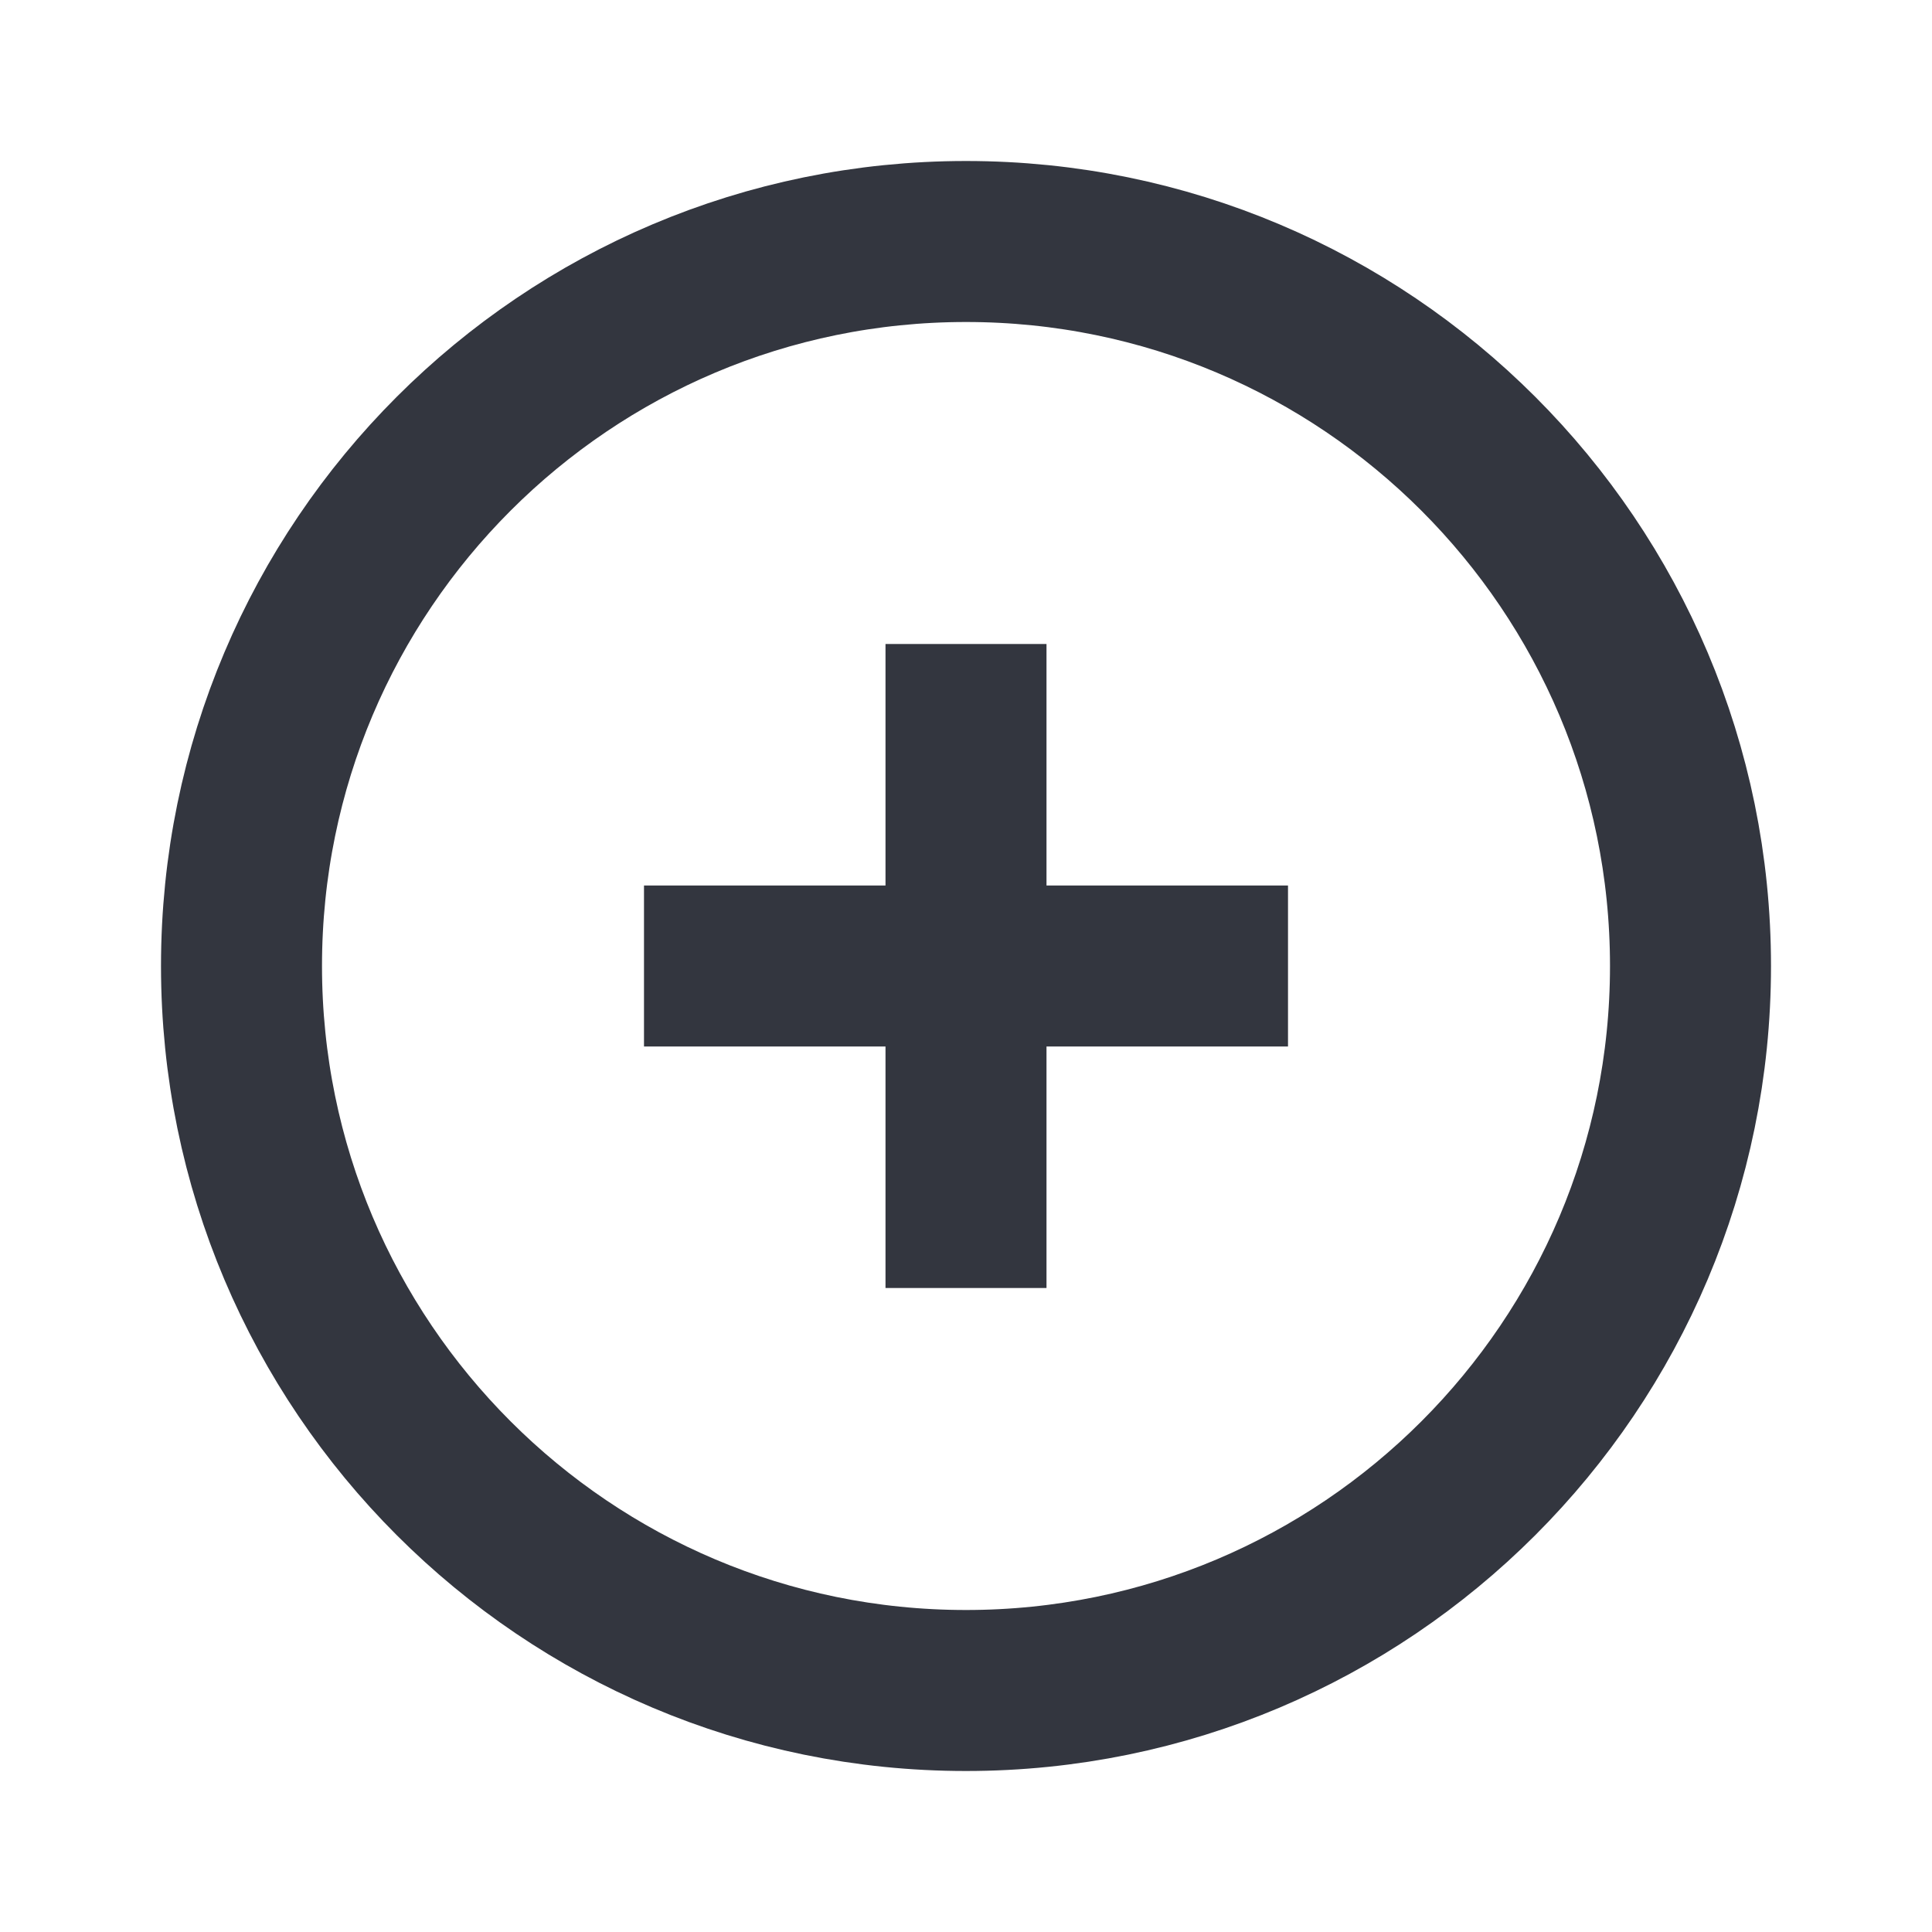
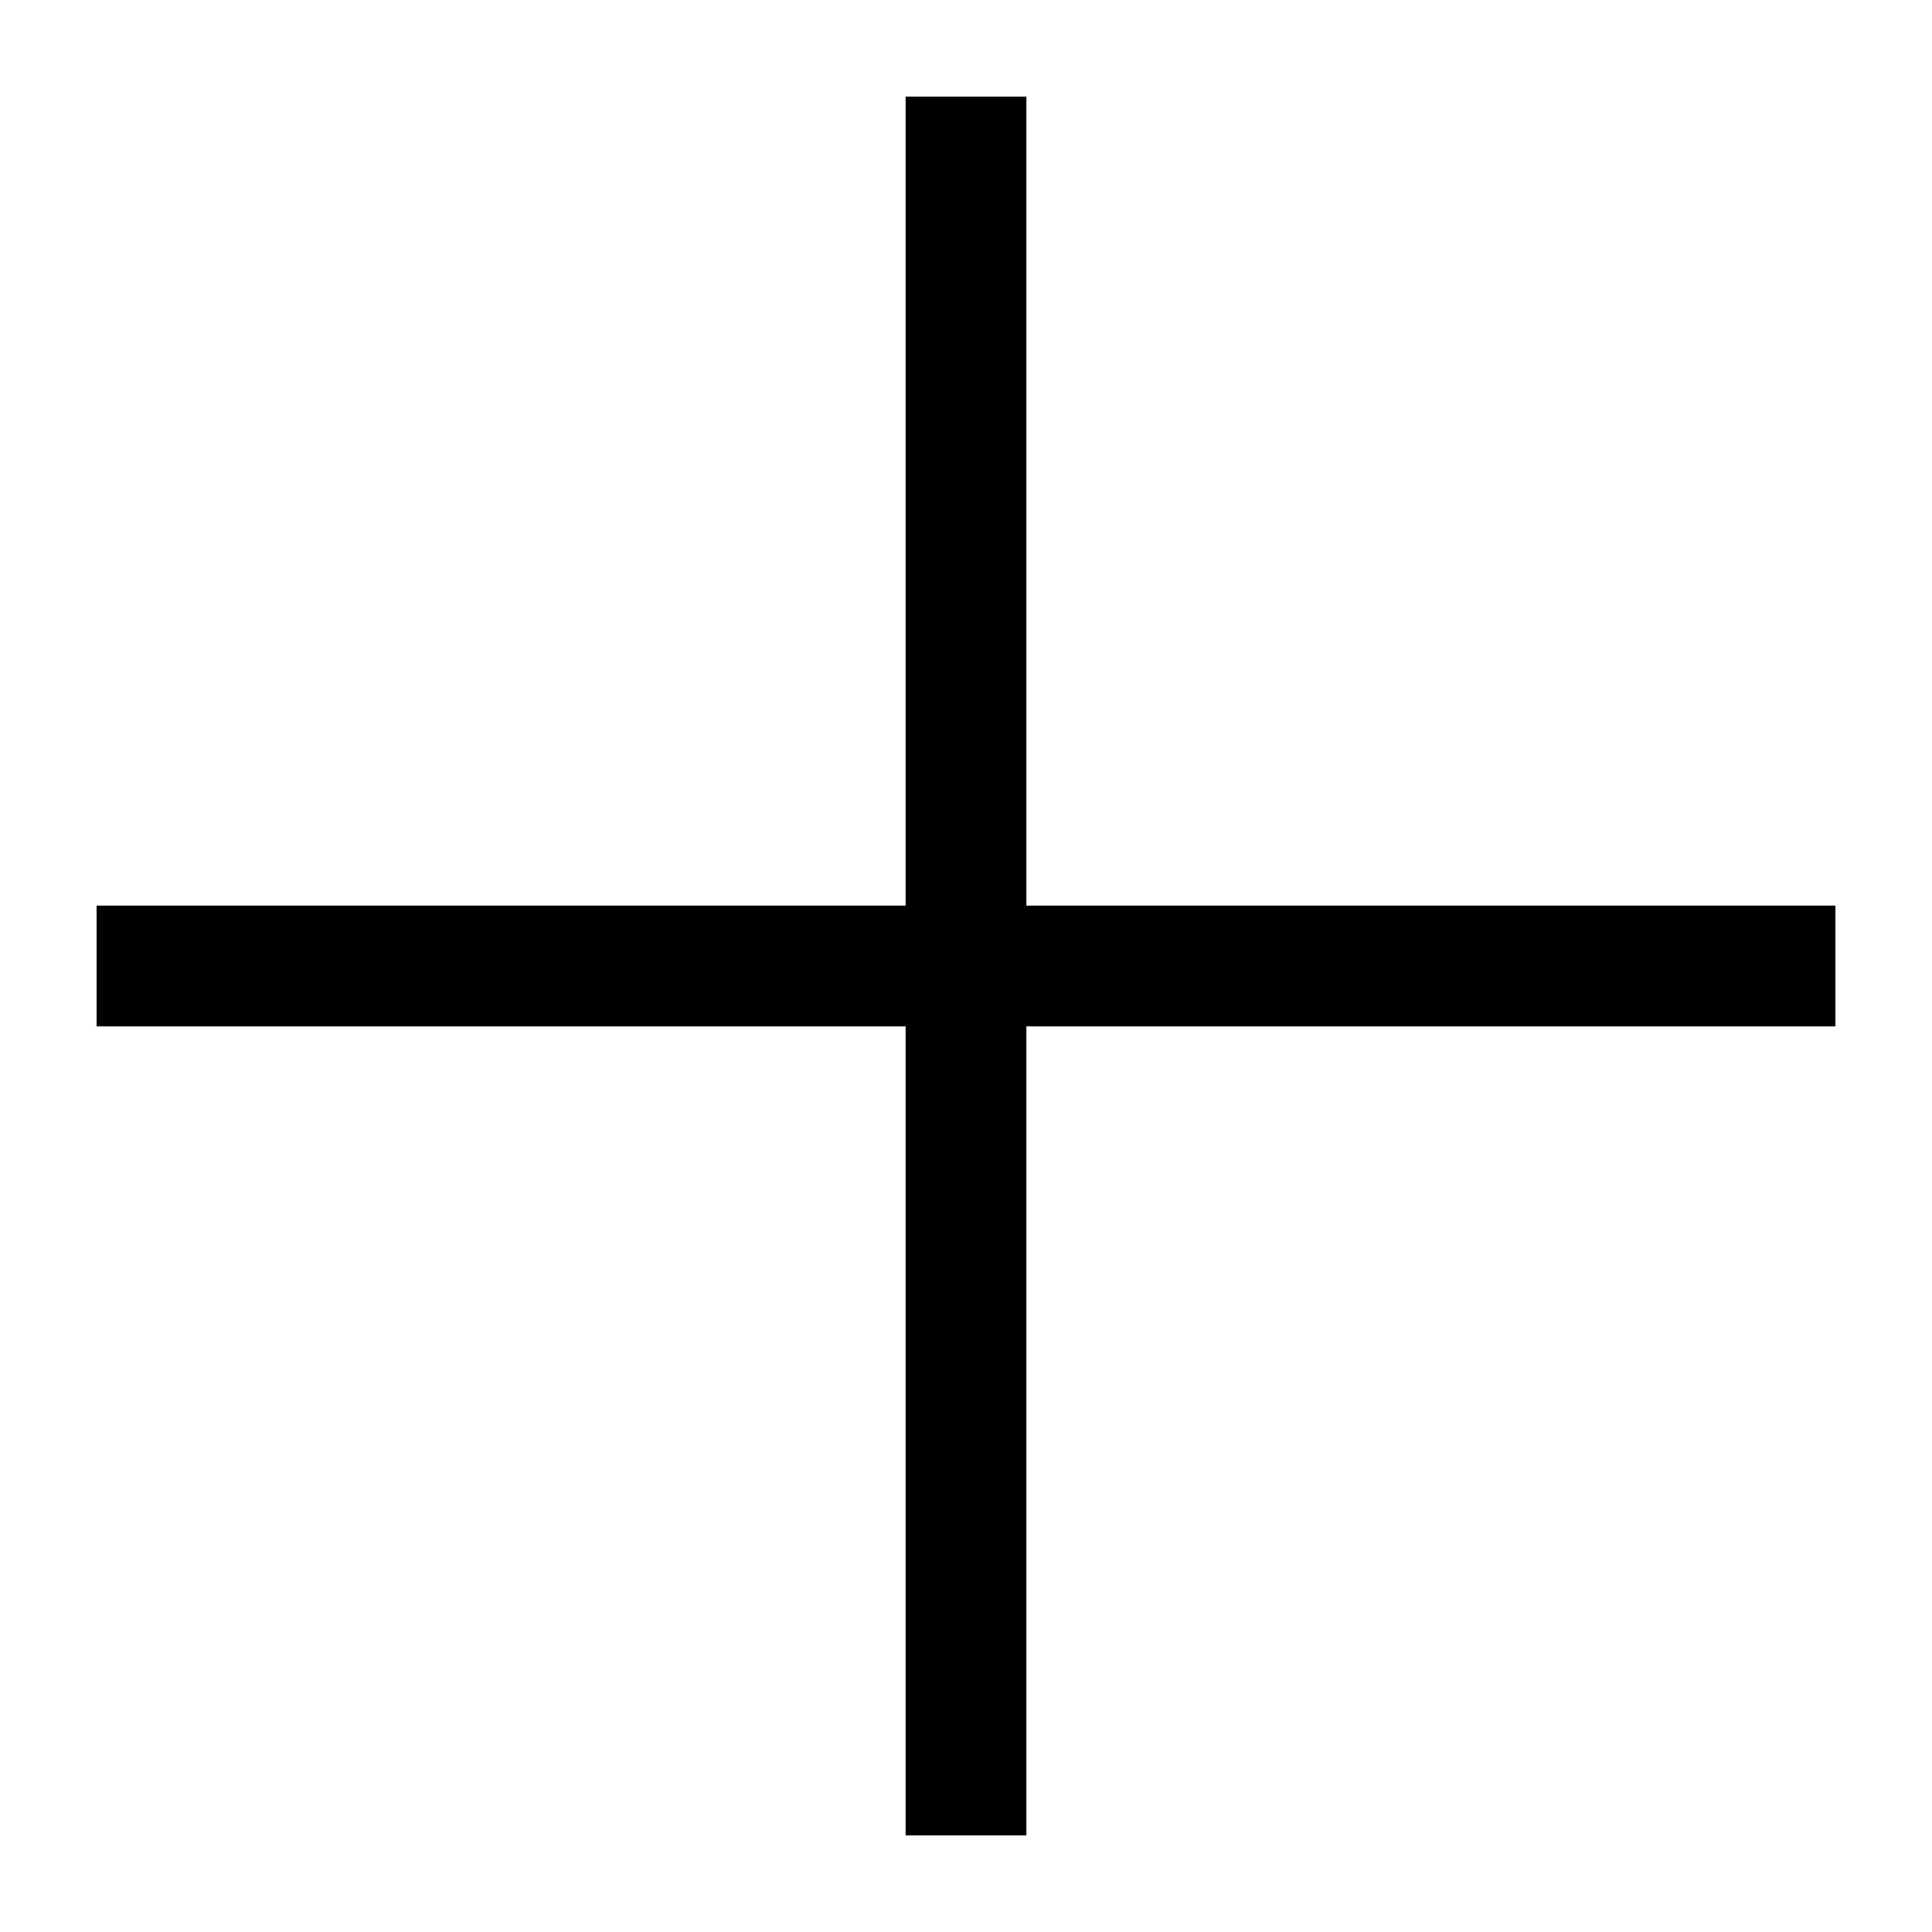
- <svg xmlns="http://www.w3.org/2000/svg" width="24" height="24" viewBox="0 0 24 24" fill="none">
-   <circle cx="12" cy="12" r="9" stroke="#33363F" stroke-width="2" />
-   <path d="M12 15L12 9" stroke="#33363F" stroke-width="2" stroke-linecap="square" />
-   <path d="M15 12L9 12" stroke="#33363F" stroke-width="2" stroke-linecap="square" />
+ <svg xmlns="http://www.w3.org/2000/svg" rpl="" fill="currentColor" height="20" icon-name="add-outline" viewBox="0 0 20 20" width="20">
+   <path d="M19 9.375h-8.375V1h-1.25v8.375H1v1.25h8.375V19h1.25v-8.375H19v-1.25Z" />
</svg>
